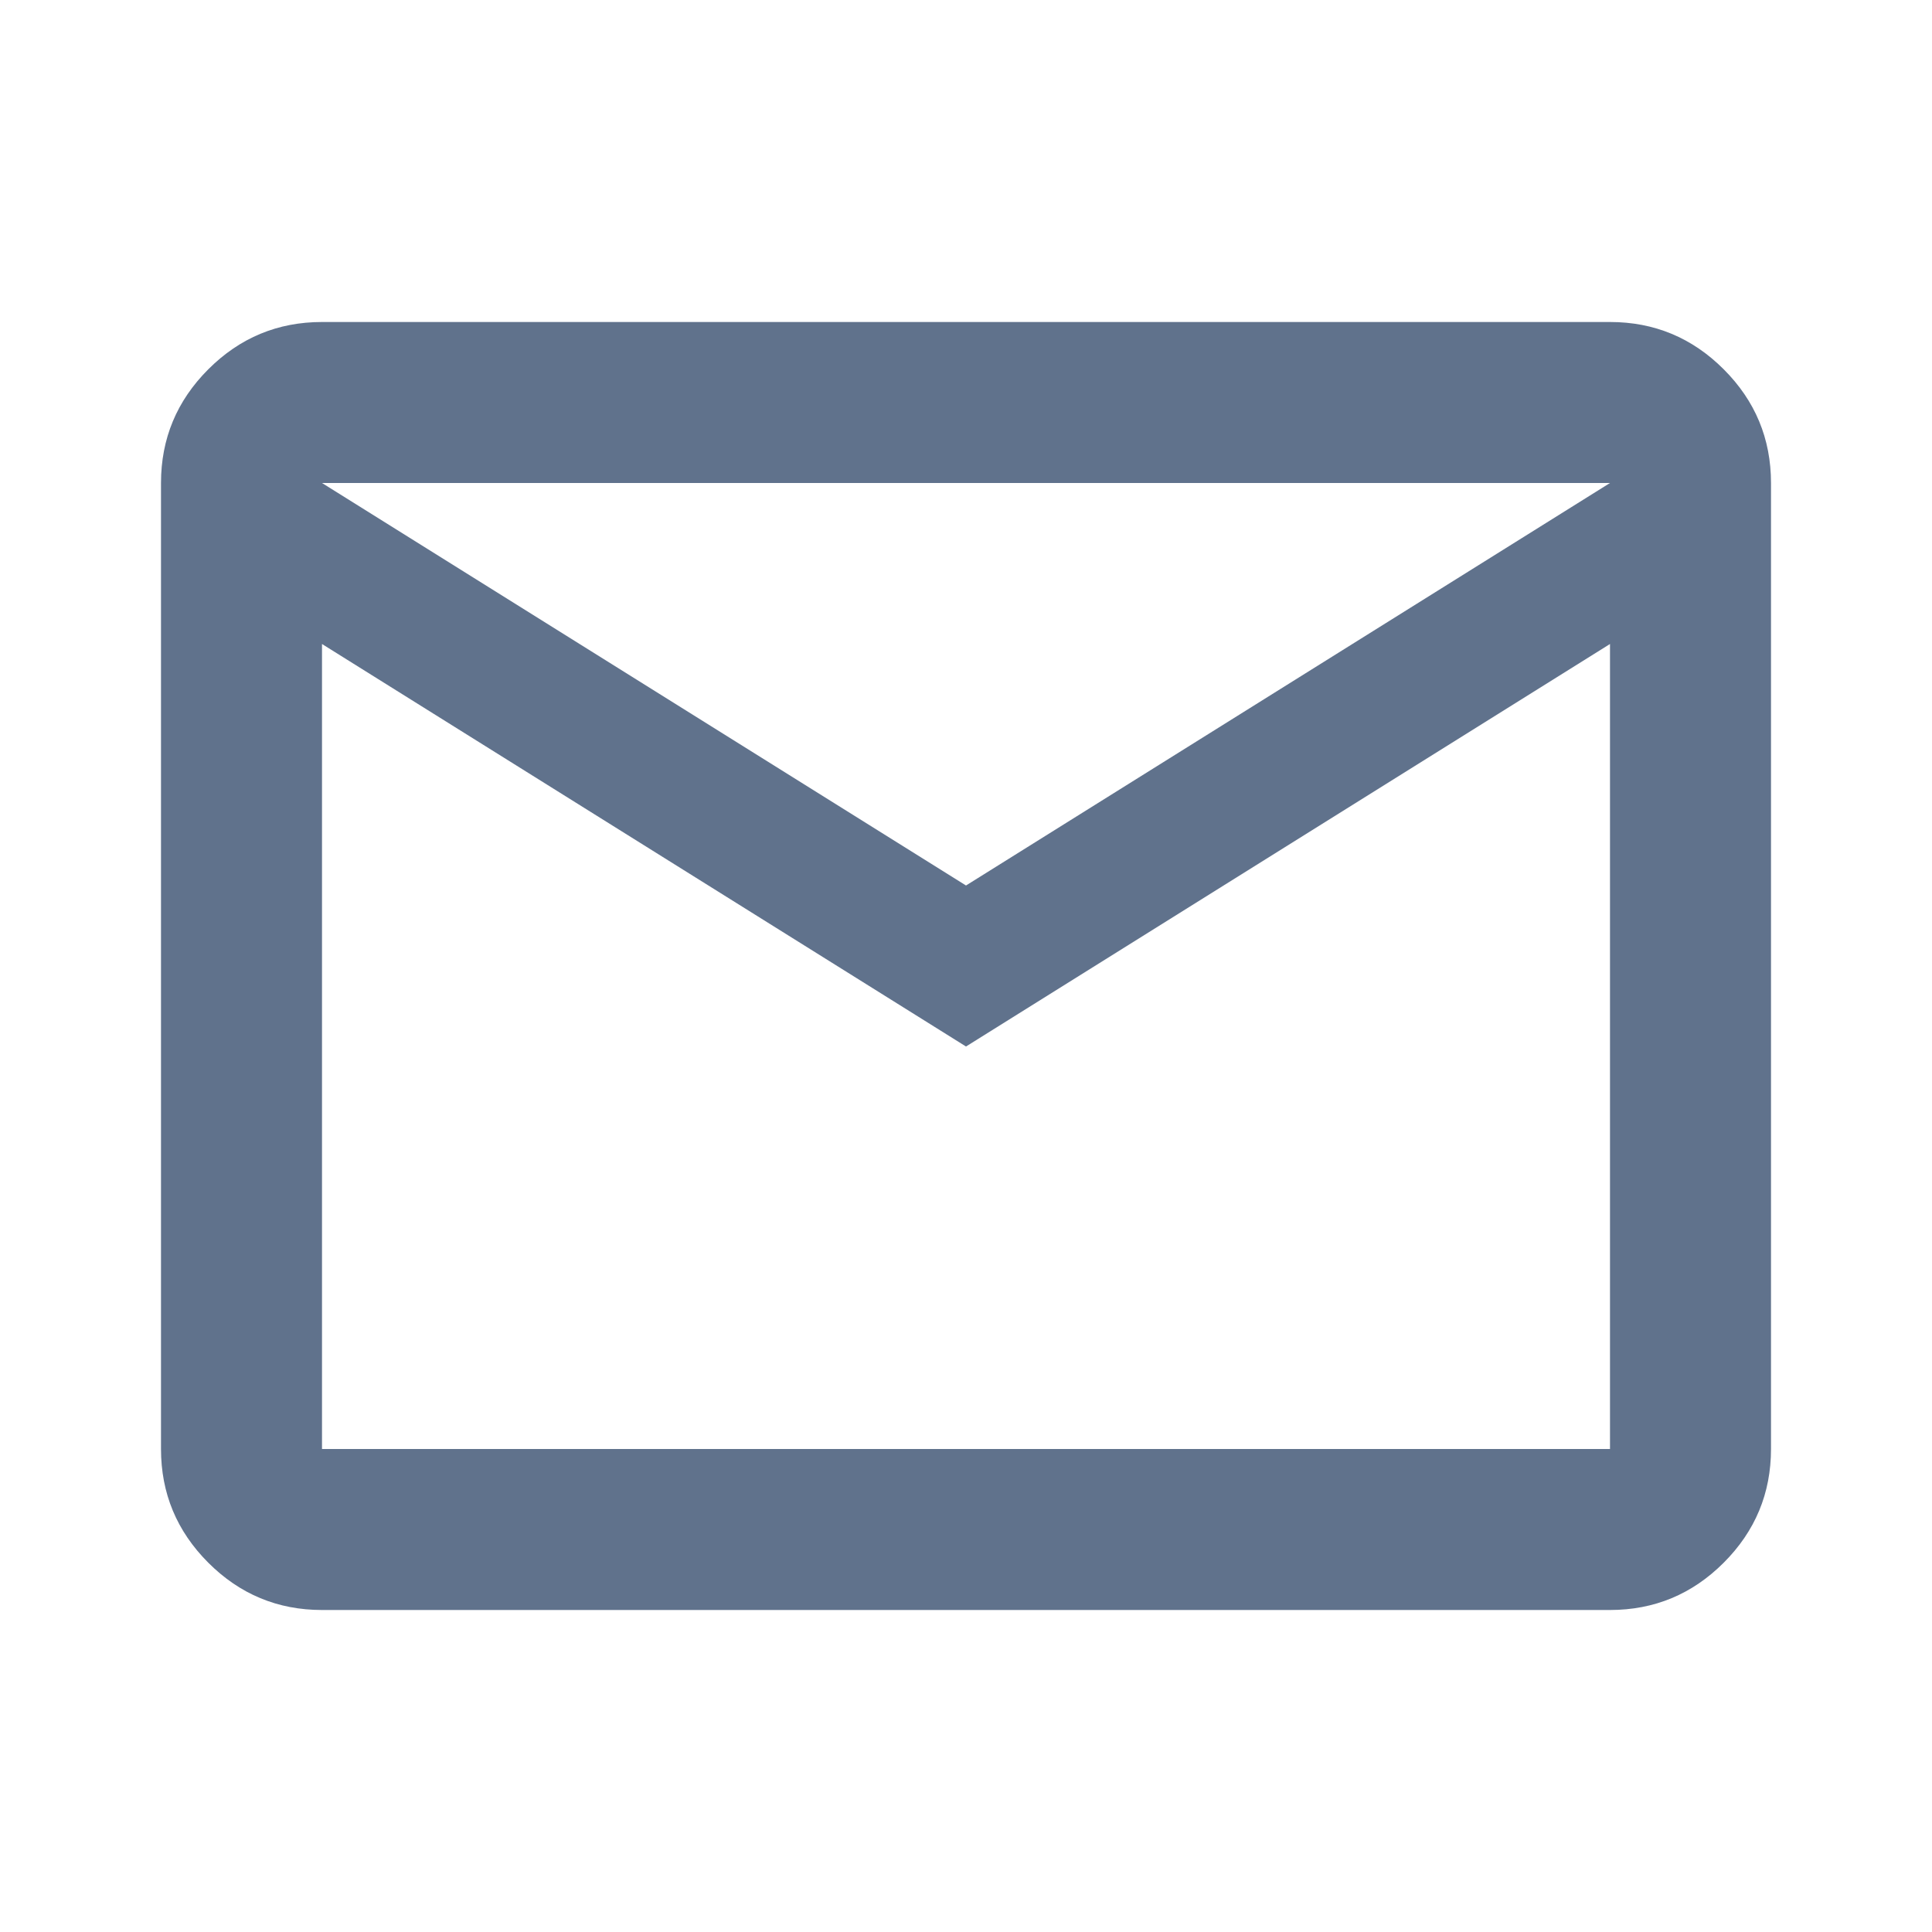
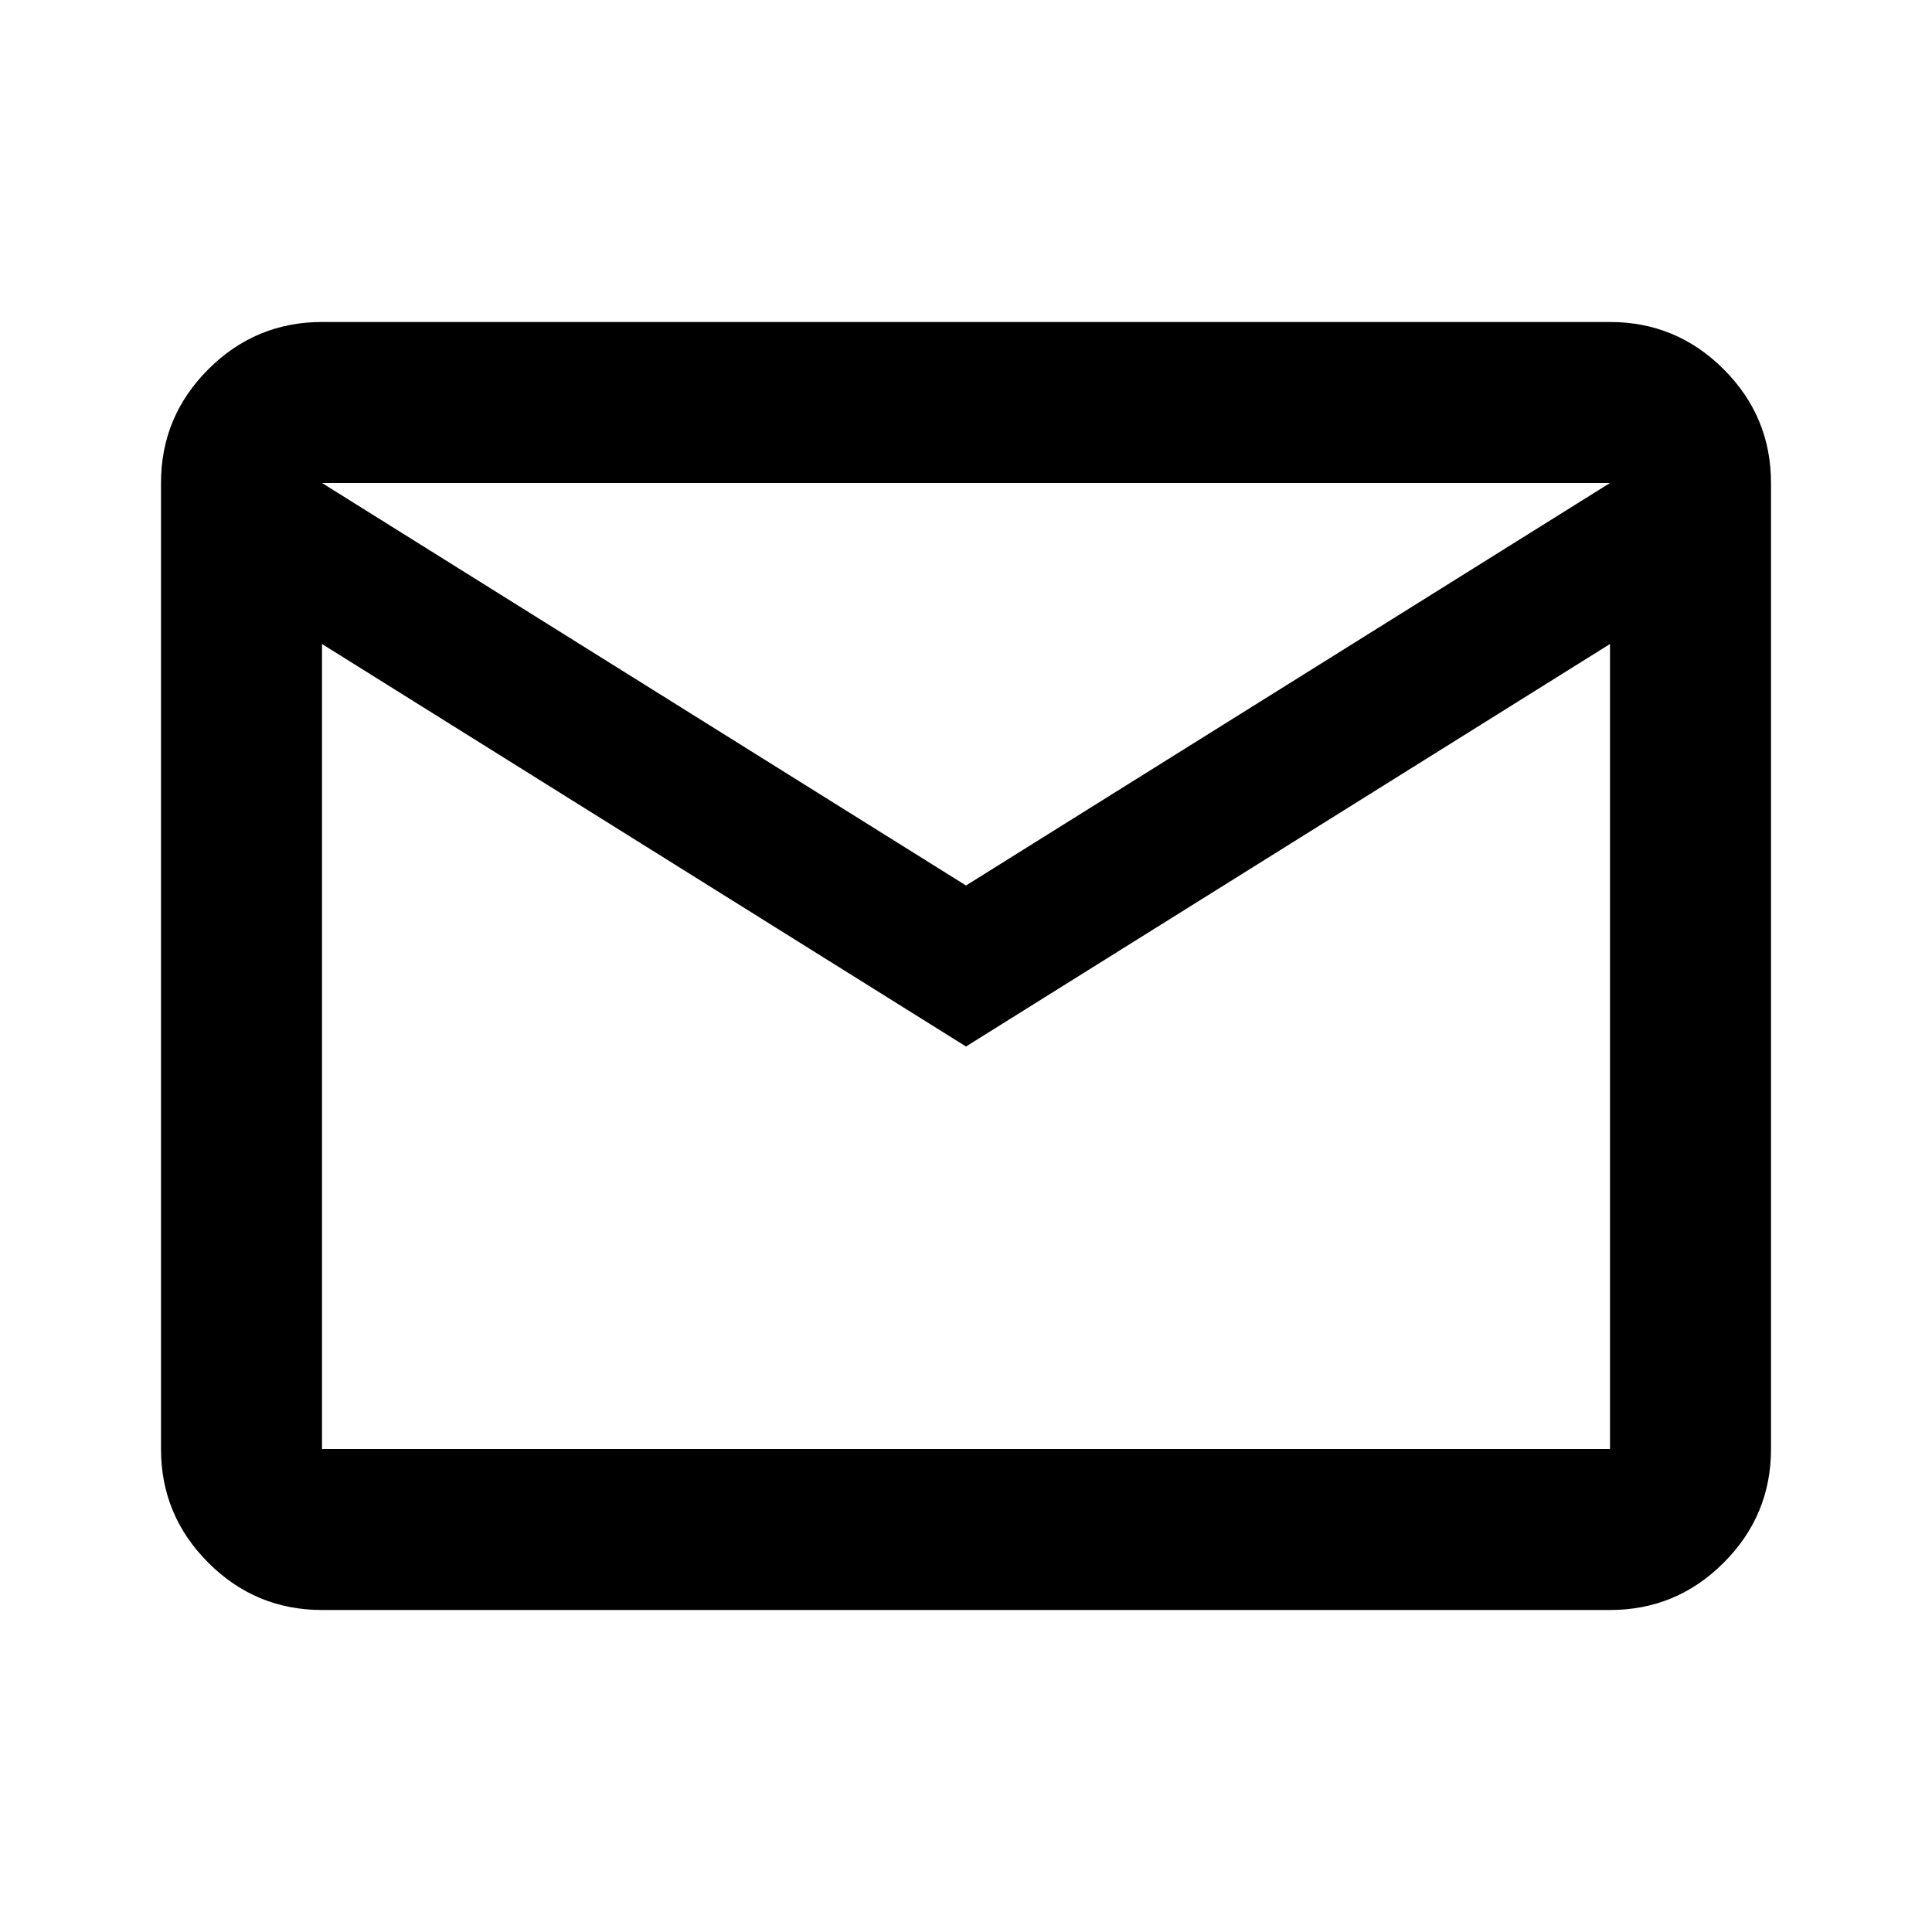
- <svg xmlns="http://www.w3.org/2000/svg" height="24px" viewBox="0 -960 960 960" width="24px" fill="#60728c">
+ <svg xmlns="http://www.w3.org/2000/svg" height="24px" viewBox="0 -960 960 960" width="24px" fill="currentColor">
  <path d="M160-160q-33 0-56.5-23.5T80-240v-480q0-33 23.5-56.5T160-800h640q33 0 56.5 23.5T880-720v480q0 33-23.5 56.5T800-160H160Zm320-280L160-640v400h640v-400L480-440Zm0-80 320-200H160l320 200ZM160-640v-80 480-400Z" />
</svg>
